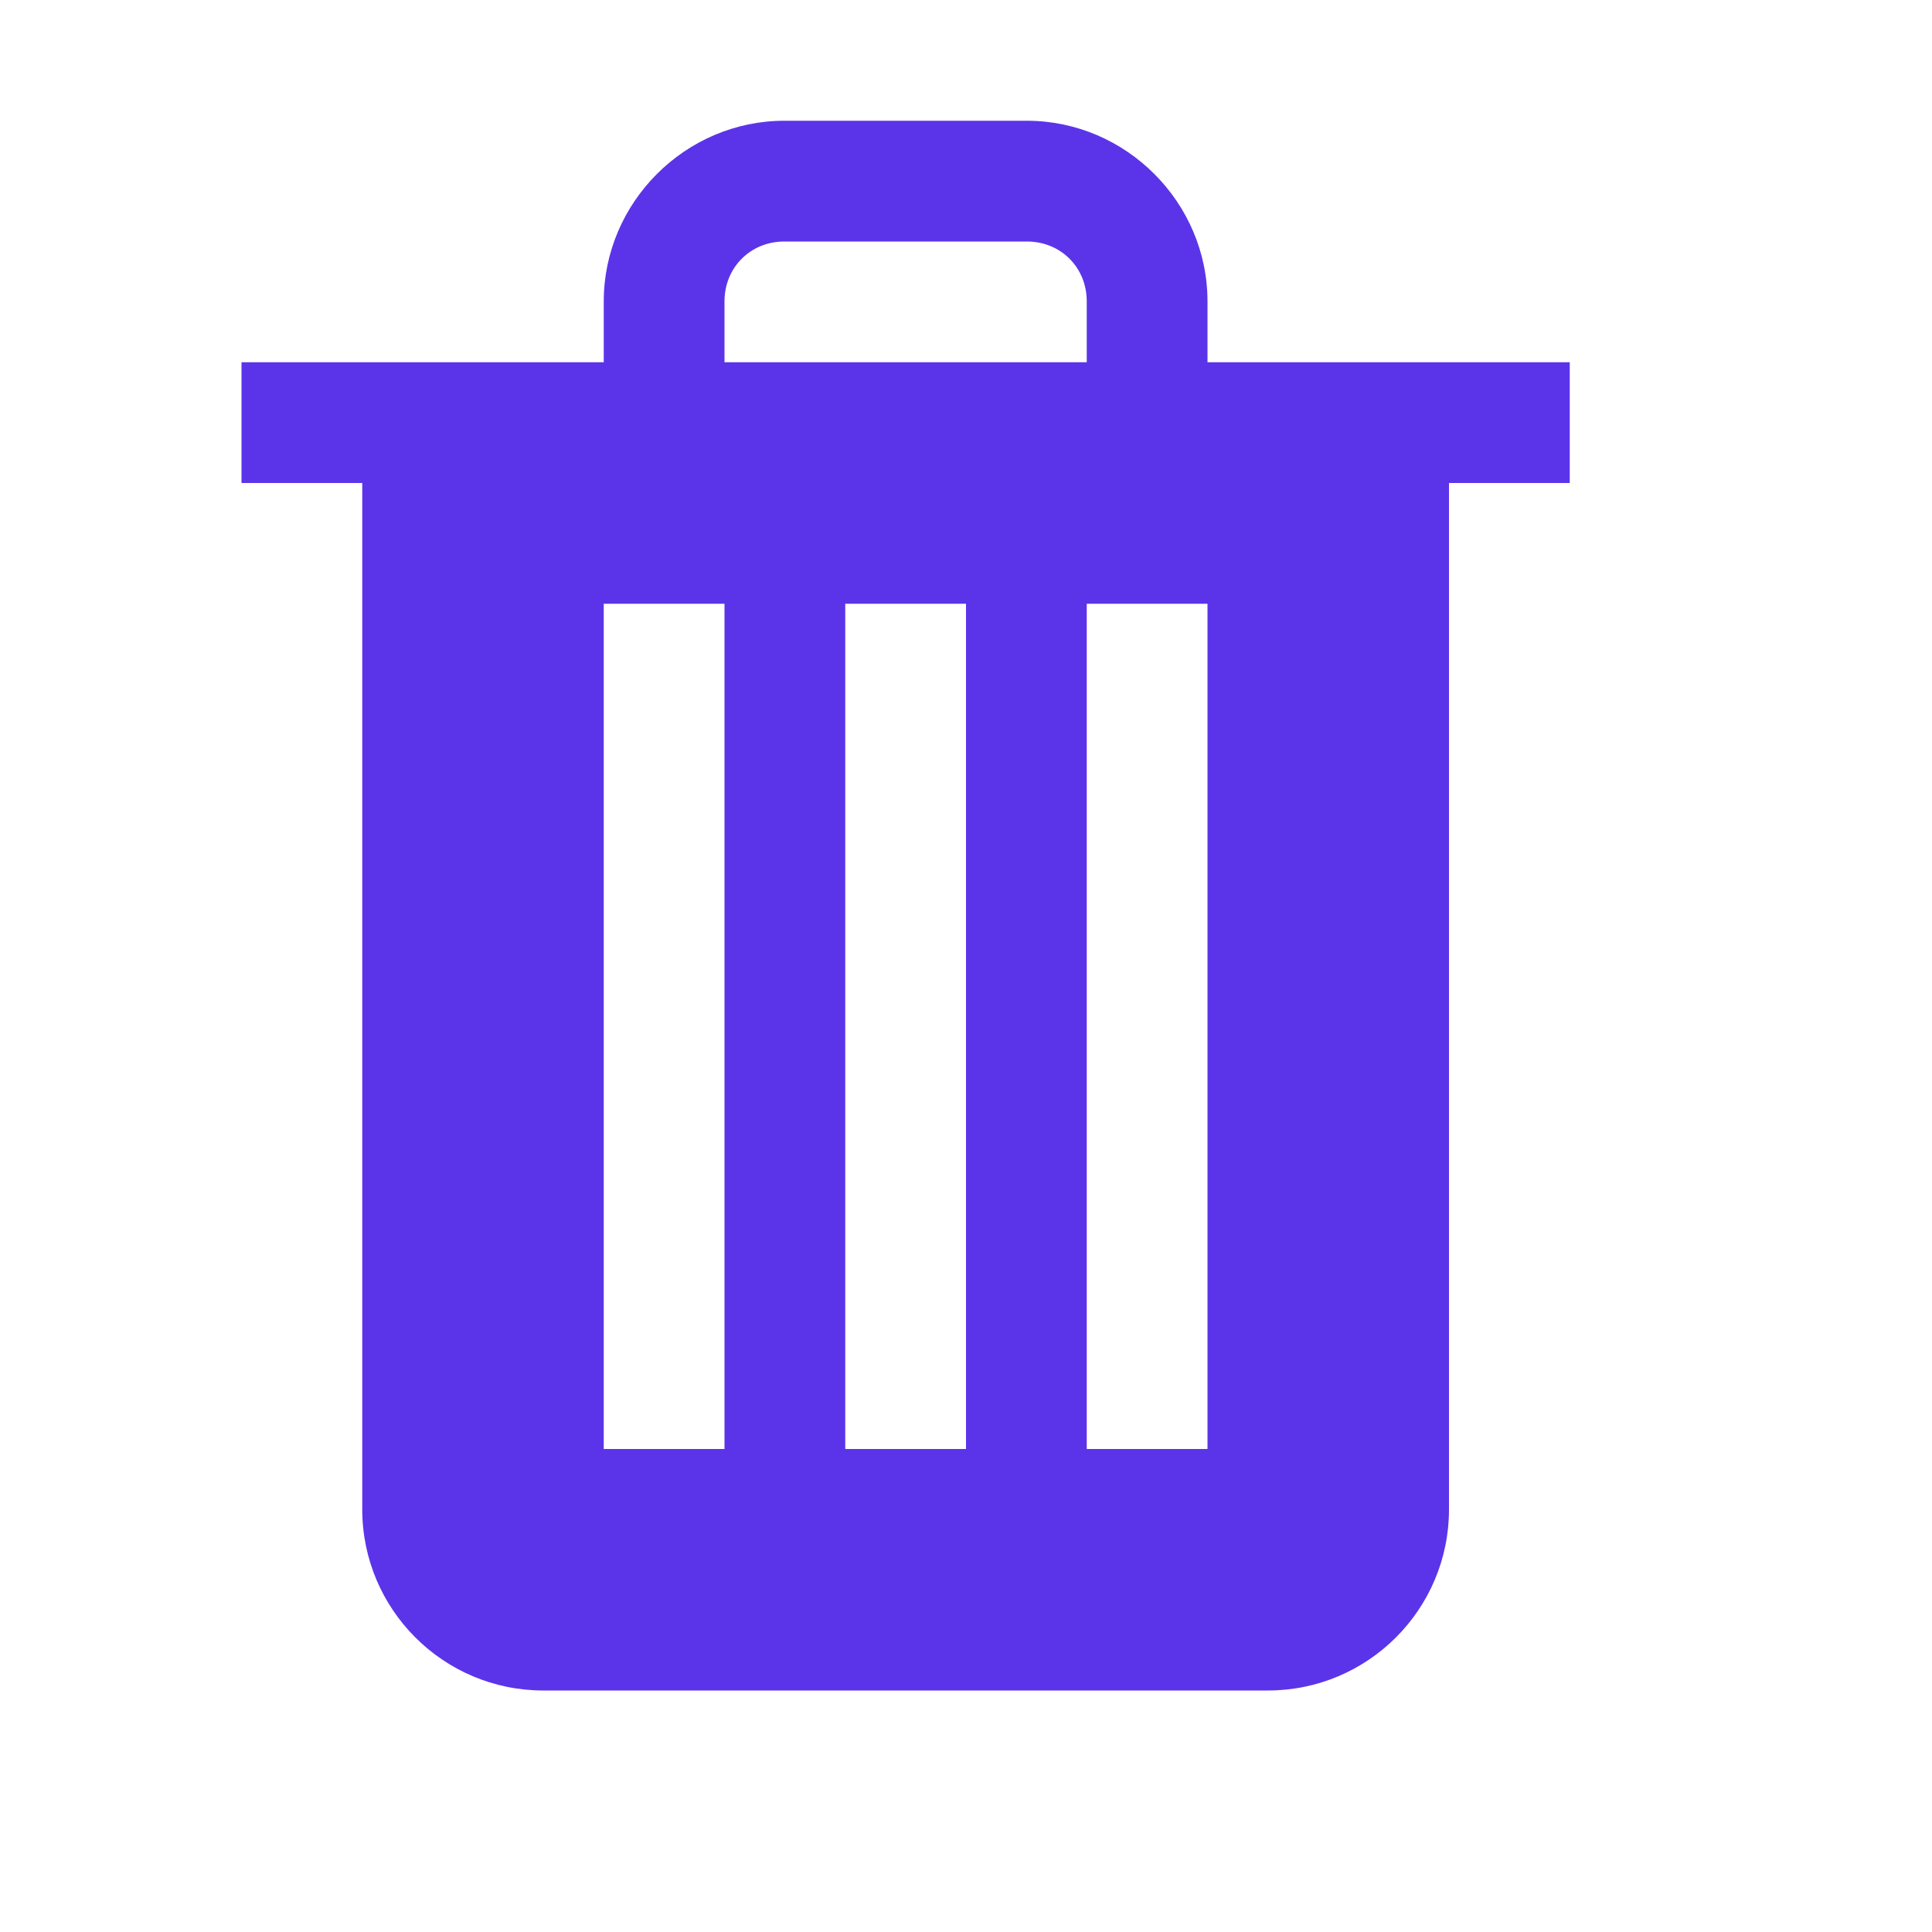
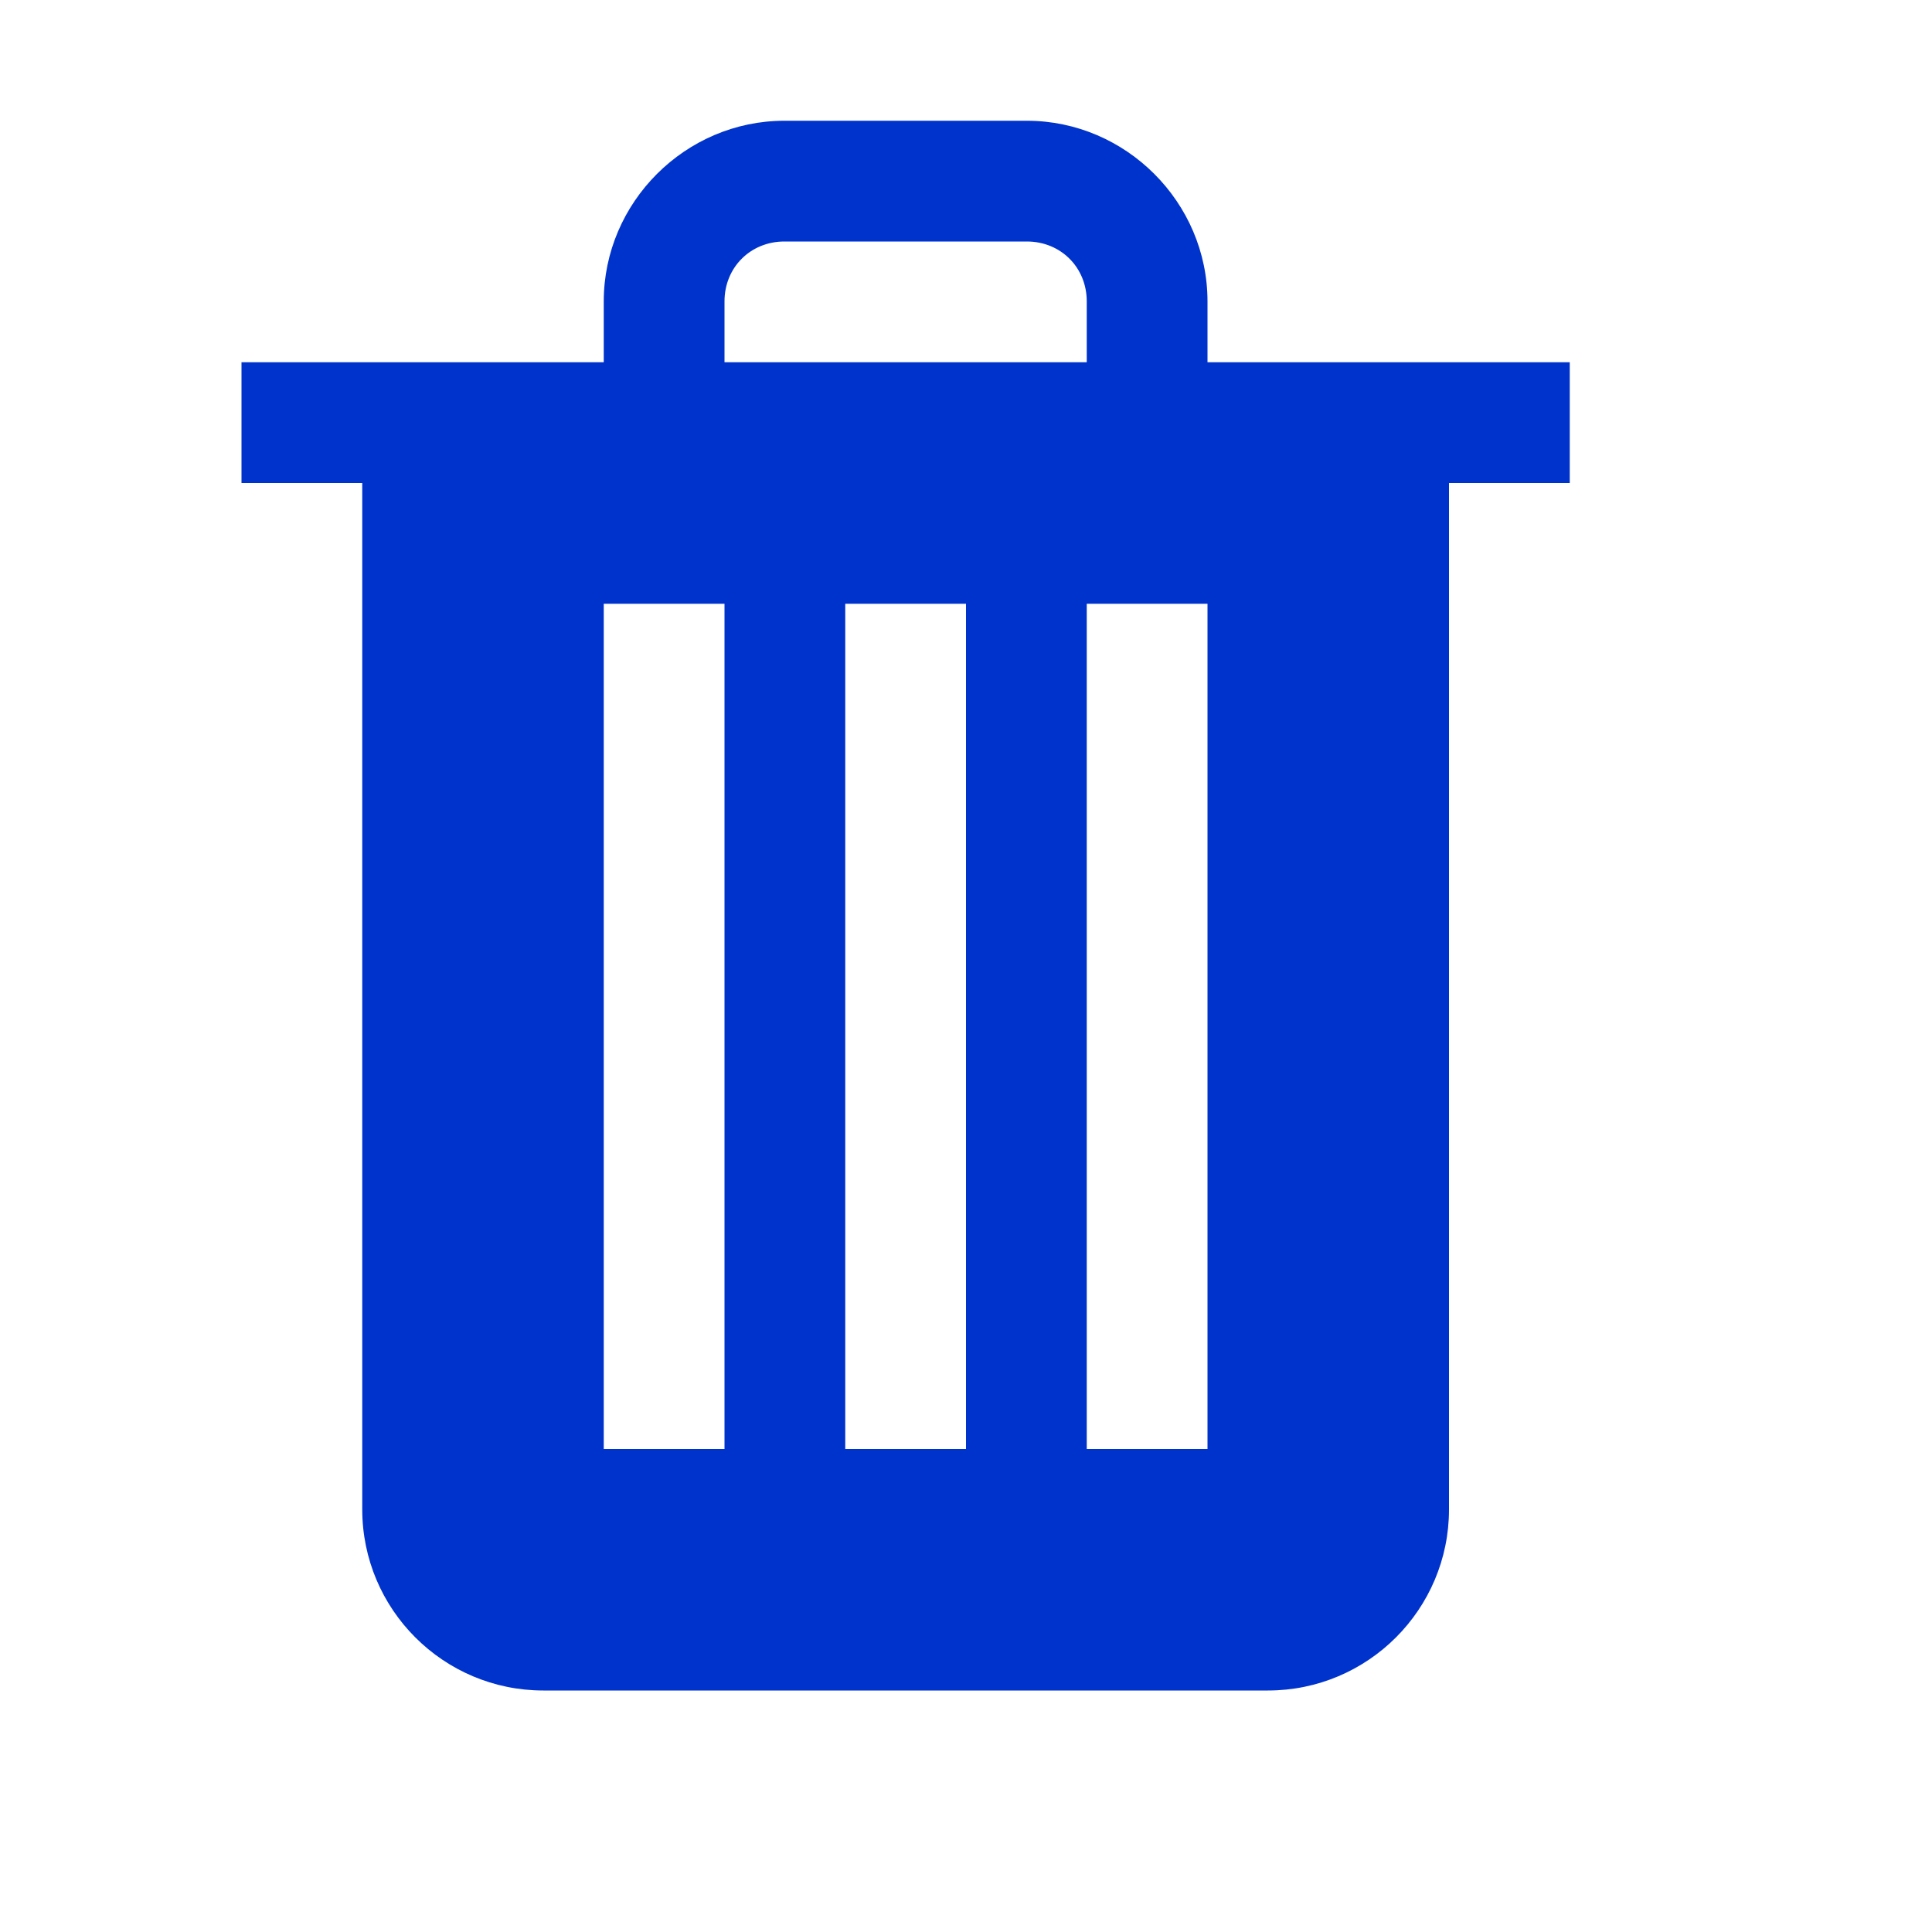
- <svg xmlns="http://www.w3.org/2000/svg" fill="#5B34EA" viewBox="0 0 16 16" width="16px" height="16px">
+ <svg xmlns="http://www.w3.org/2000/svg" fill="#0033CC" viewBox="0 0 16 16" width="16px" height="16px">
  <path d="M 6.496 1 C 5.676 1 5 1.676 5 2.496 L 5 3 L 2 3 L 2 4 L 3 4 L 3 12.5 C 3 13.328 3.672 14 4.5 14 L 10.5 14 C 11.328 14 12 13.328 12 12.5 L 12 4 L 13 4 L 13 3 L 10 3 L 10 2.496 C 10 1.676 9.324 1 8.504 1 Z M 6.496 2 L 8.504 2 C 8.785 2 9 2.215 9 2.496 L 9 3 L 6 3 L 6 2.496 C 6 2.215 6.215 2 6.496 2 Z M 5 5 L 6 5 L 6 12 L 5 12 Z M 7 5 L 8 5 L 8 12 L 7 12 Z M 9 5 L 10 5 L 10 12 L 9 12 Z" />
</svg>
